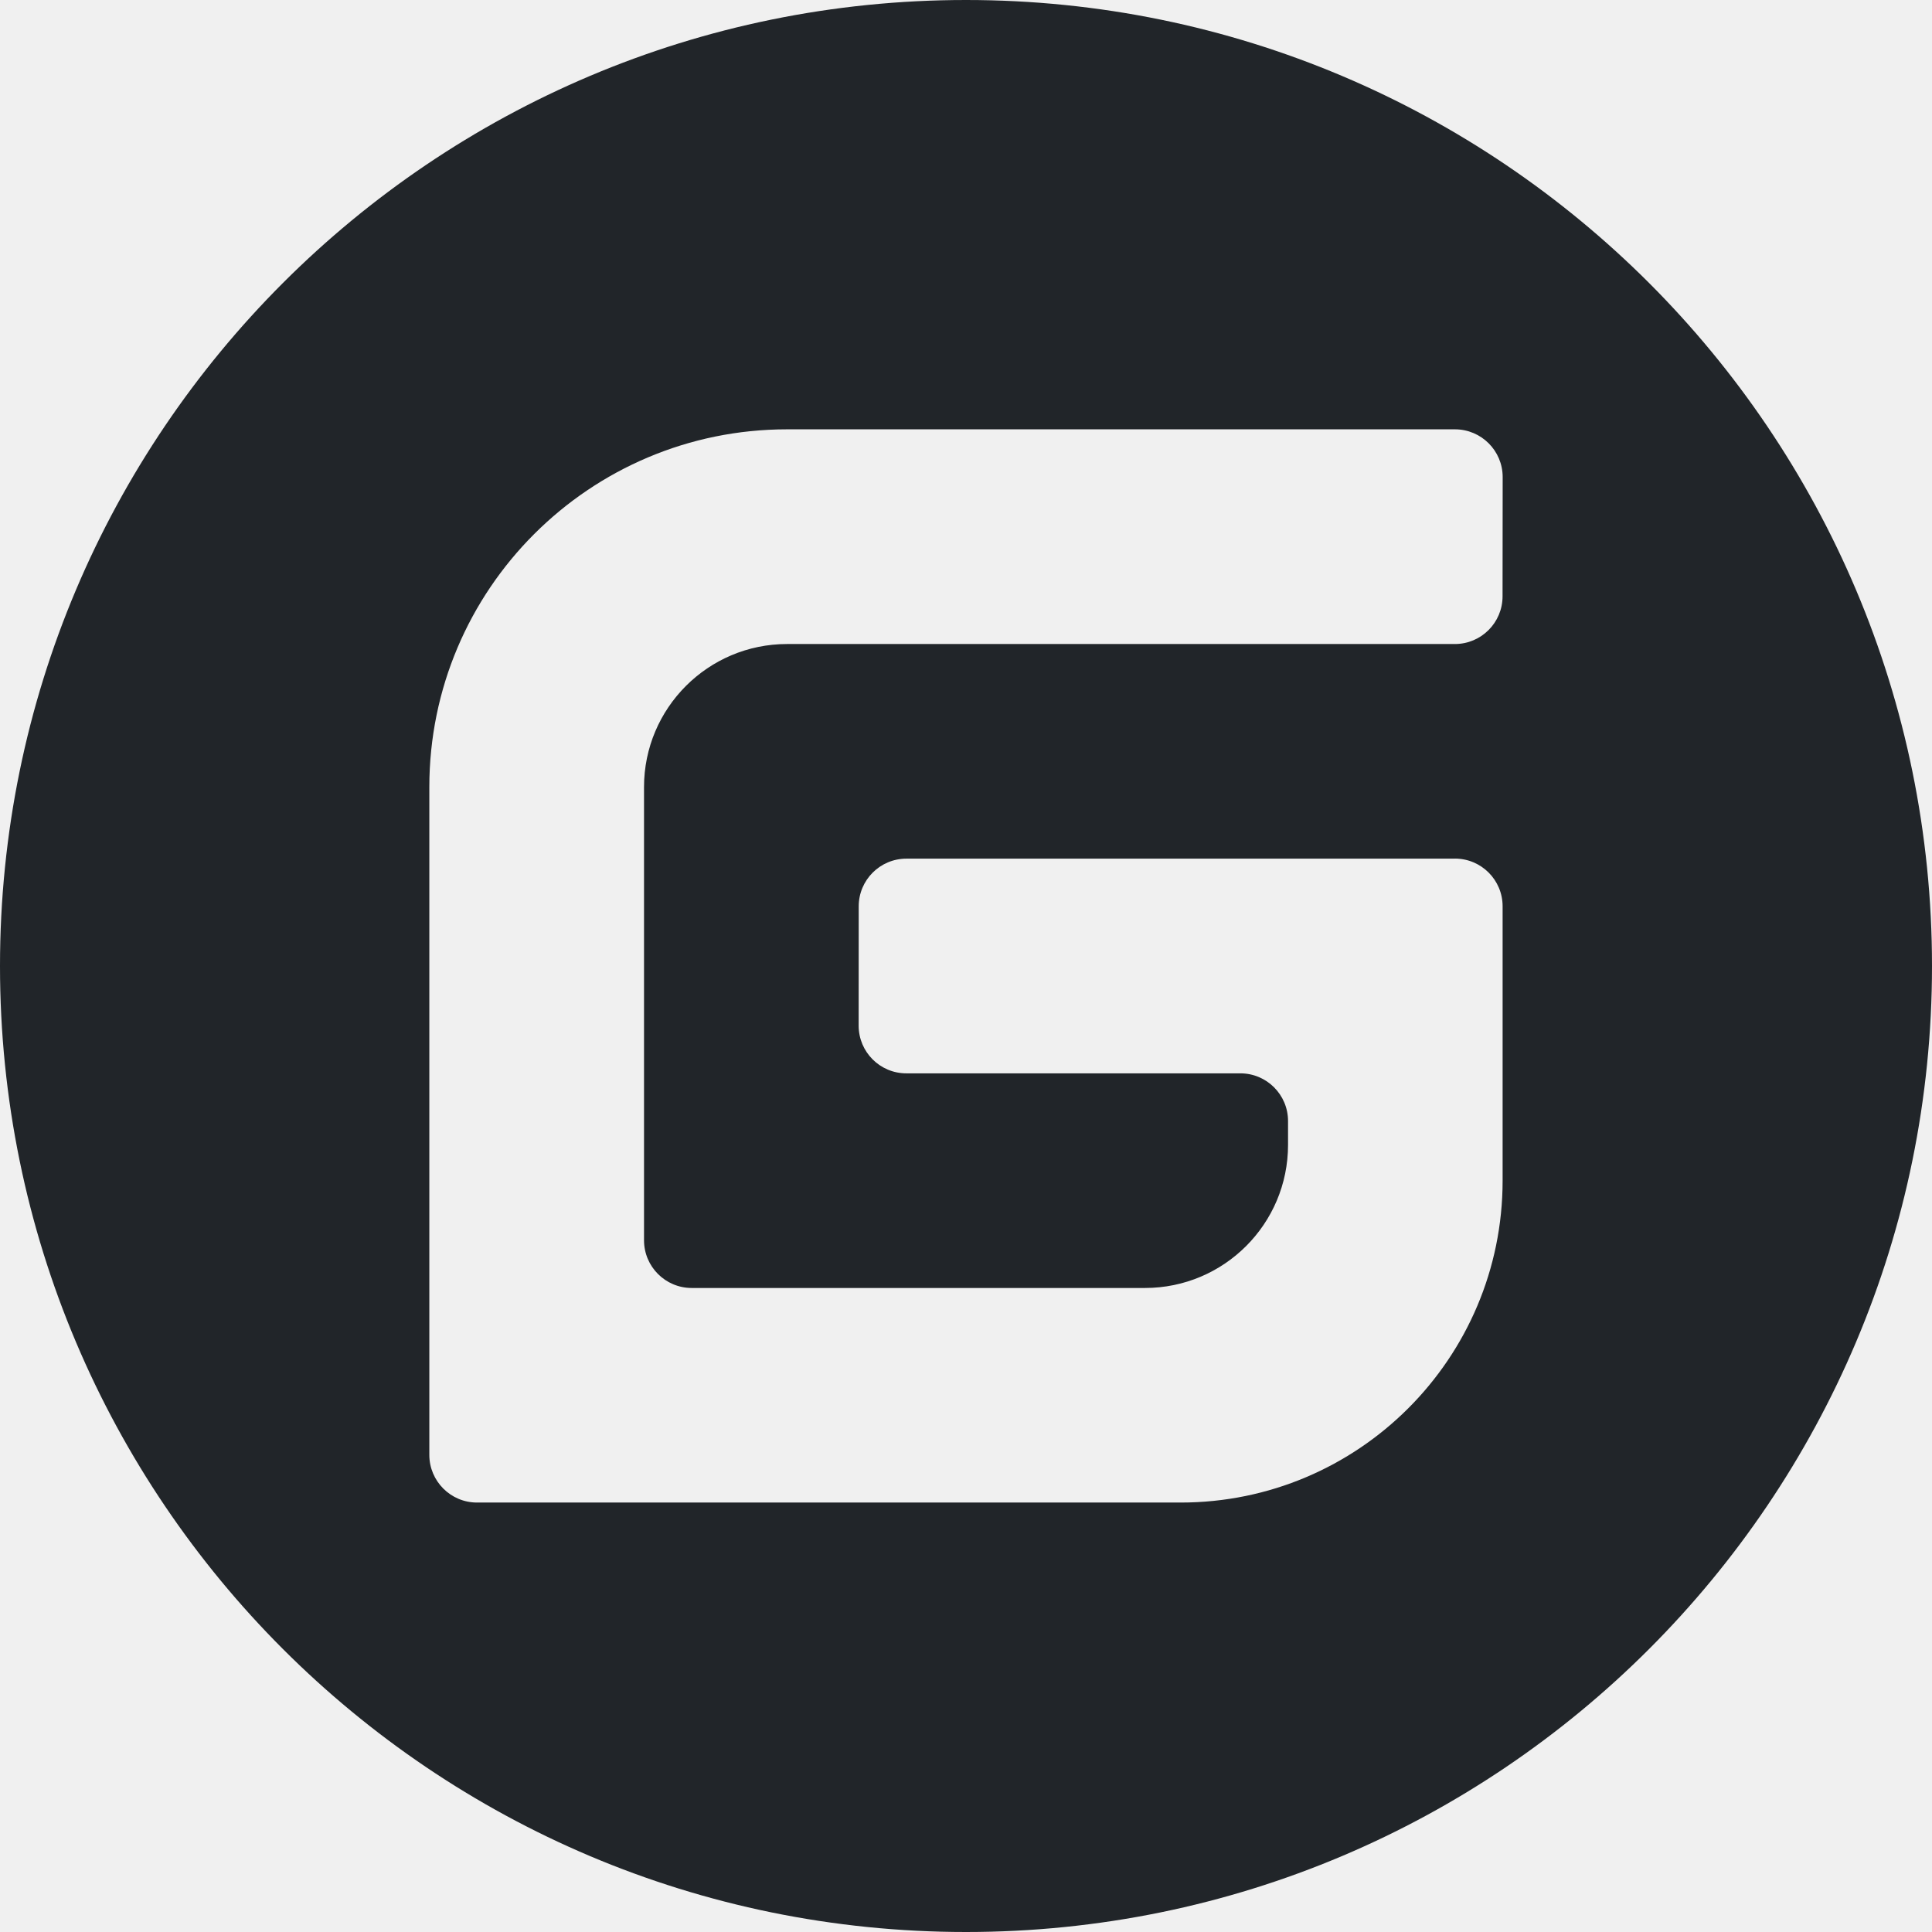
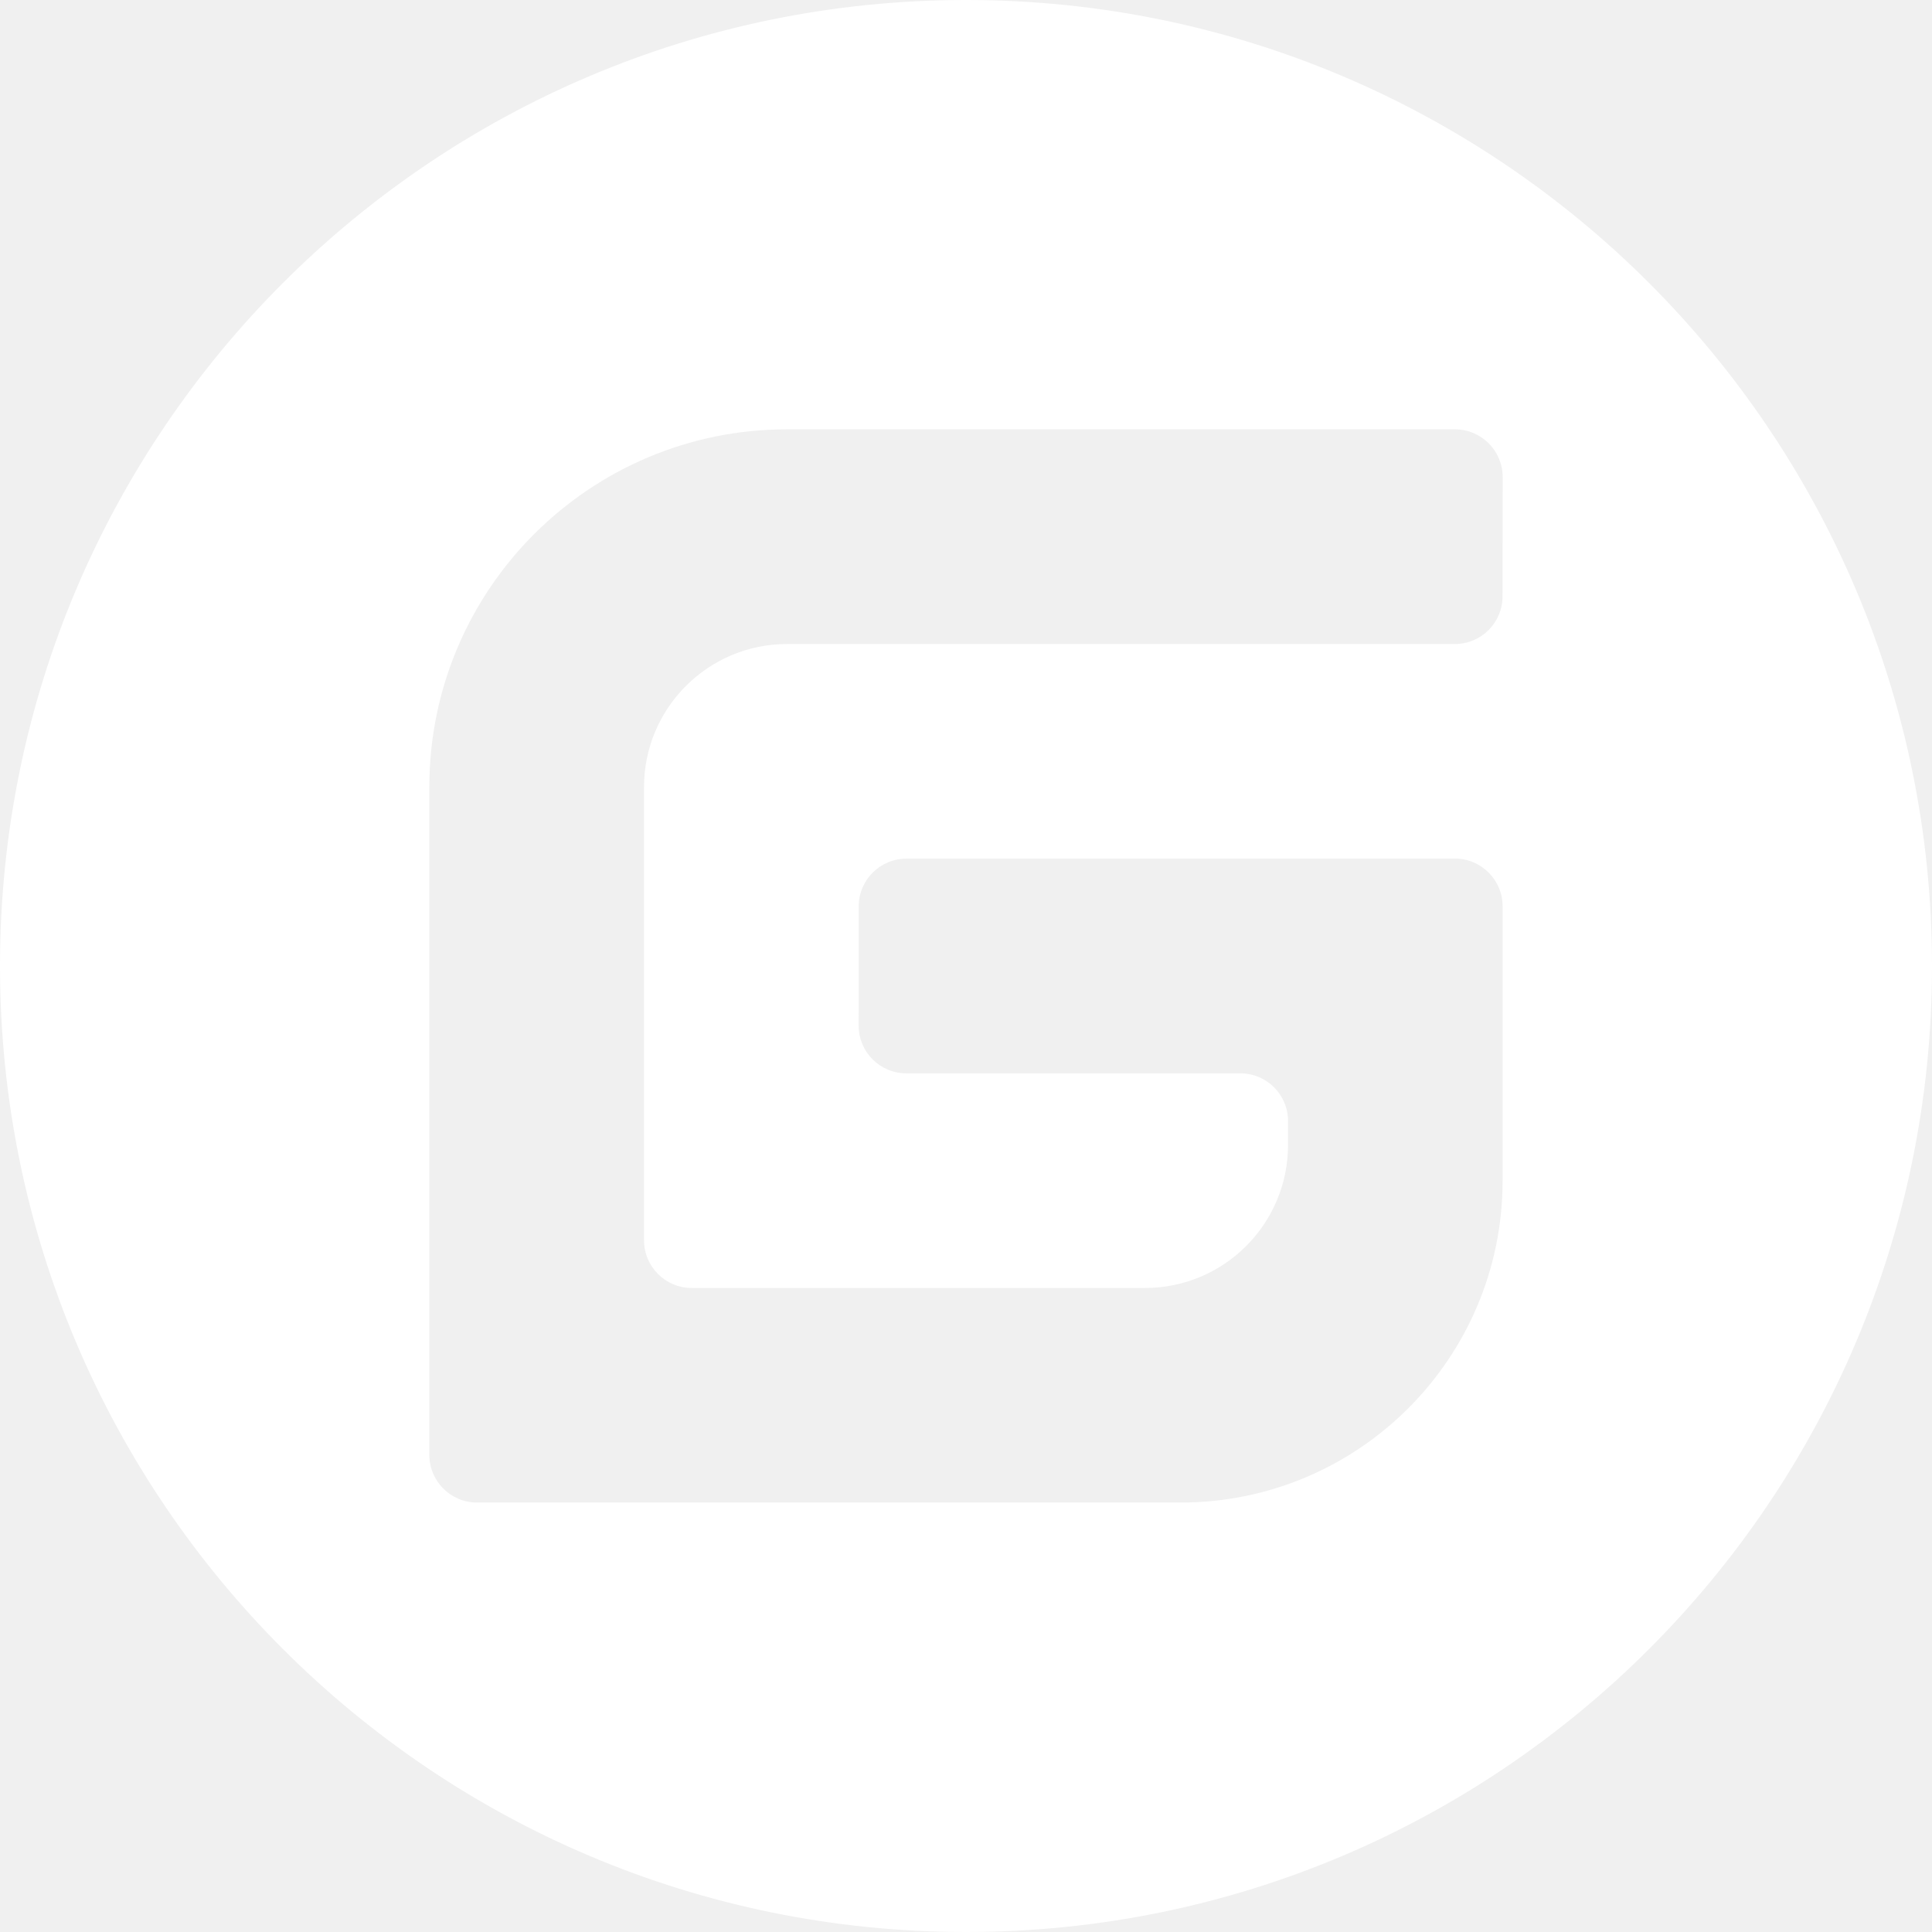
<svg xmlns="http://www.w3.org/2000/svg" class="icon mb-2 ml-2" viewBox="0 0 1024 1024" version="1.1" p-id="2204" width="24" height="24">
-   <path d="M512 1024C229.248 1024 0 794.752 0 512S229.248 0 512 0s512 229.248 512 512-229.248 512-512 512z m259.168-568.896h-290.752a25.28 25.28 0 0 0-25.28 25.28l-0.032 63.232c0 13.952 11.296 25.28 25.28 25.28h177.024a25.28 25.28 0 0 1 25.28 25.28v12.64a75.84 75.84 0 0 1-75.84 75.84h-240.224a25.28 25.28 0 0 1-25.28-25.28v-240.192a75.84 75.84 0 0 1 75.84-75.84h353.92a25.28 25.28 0 0 0 25.28-25.28l0.064-63.2a25.312 25.312 0 0 0-25.28-25.312H417.184a189.632 189.632 0 0 0-189.632 189.6v353.952c0 13.952 11.328 25.28 25.28 25.28h372.928a170.656 170.656 0 0 0 170.656-170.656v-145.376a25.28 25.28 0 0 0-25.28-25.28z" p-id="2205" fill="#212529" />
+   <path d="M512 1024C229.248 1024 0 794.752 0 512S229.248 0 512 0s512 229.248 512 512-229.248 512-512 512z m259.168-568.896h-290.752a25.28 25.28 0 0 0-25.28 25.28l-0.032 63.232c0 13.952 11.296 25.28 25.28 25.28h177.024a25.28 25.28 0 0 1 25.28 25.28v12.64a75.84 75.84 0 0 1-75.84 75.84h-240.224a25.28 25.28 0 0 1-25.28-25.28v-240.192a75.84 75.84 0 0 1 75.84-75.84h353.92a25.28 25.28 0 0 0 25.28-25.28l0.064-63.2a25.312 25.312 0 0 0-25.28-25.312H417.184a189.632 189.632 0 0 0-189.632 189.6v353.952c0 13.952 11.328 25.28 25.28 25.28h372.928a170.656 170.656 0 0 0 170.656-170.656v-145.376a25.28 25.28 0 0 0-25.28-25.28z" p-id="2205" fill="#ffffff" />
</svg>
